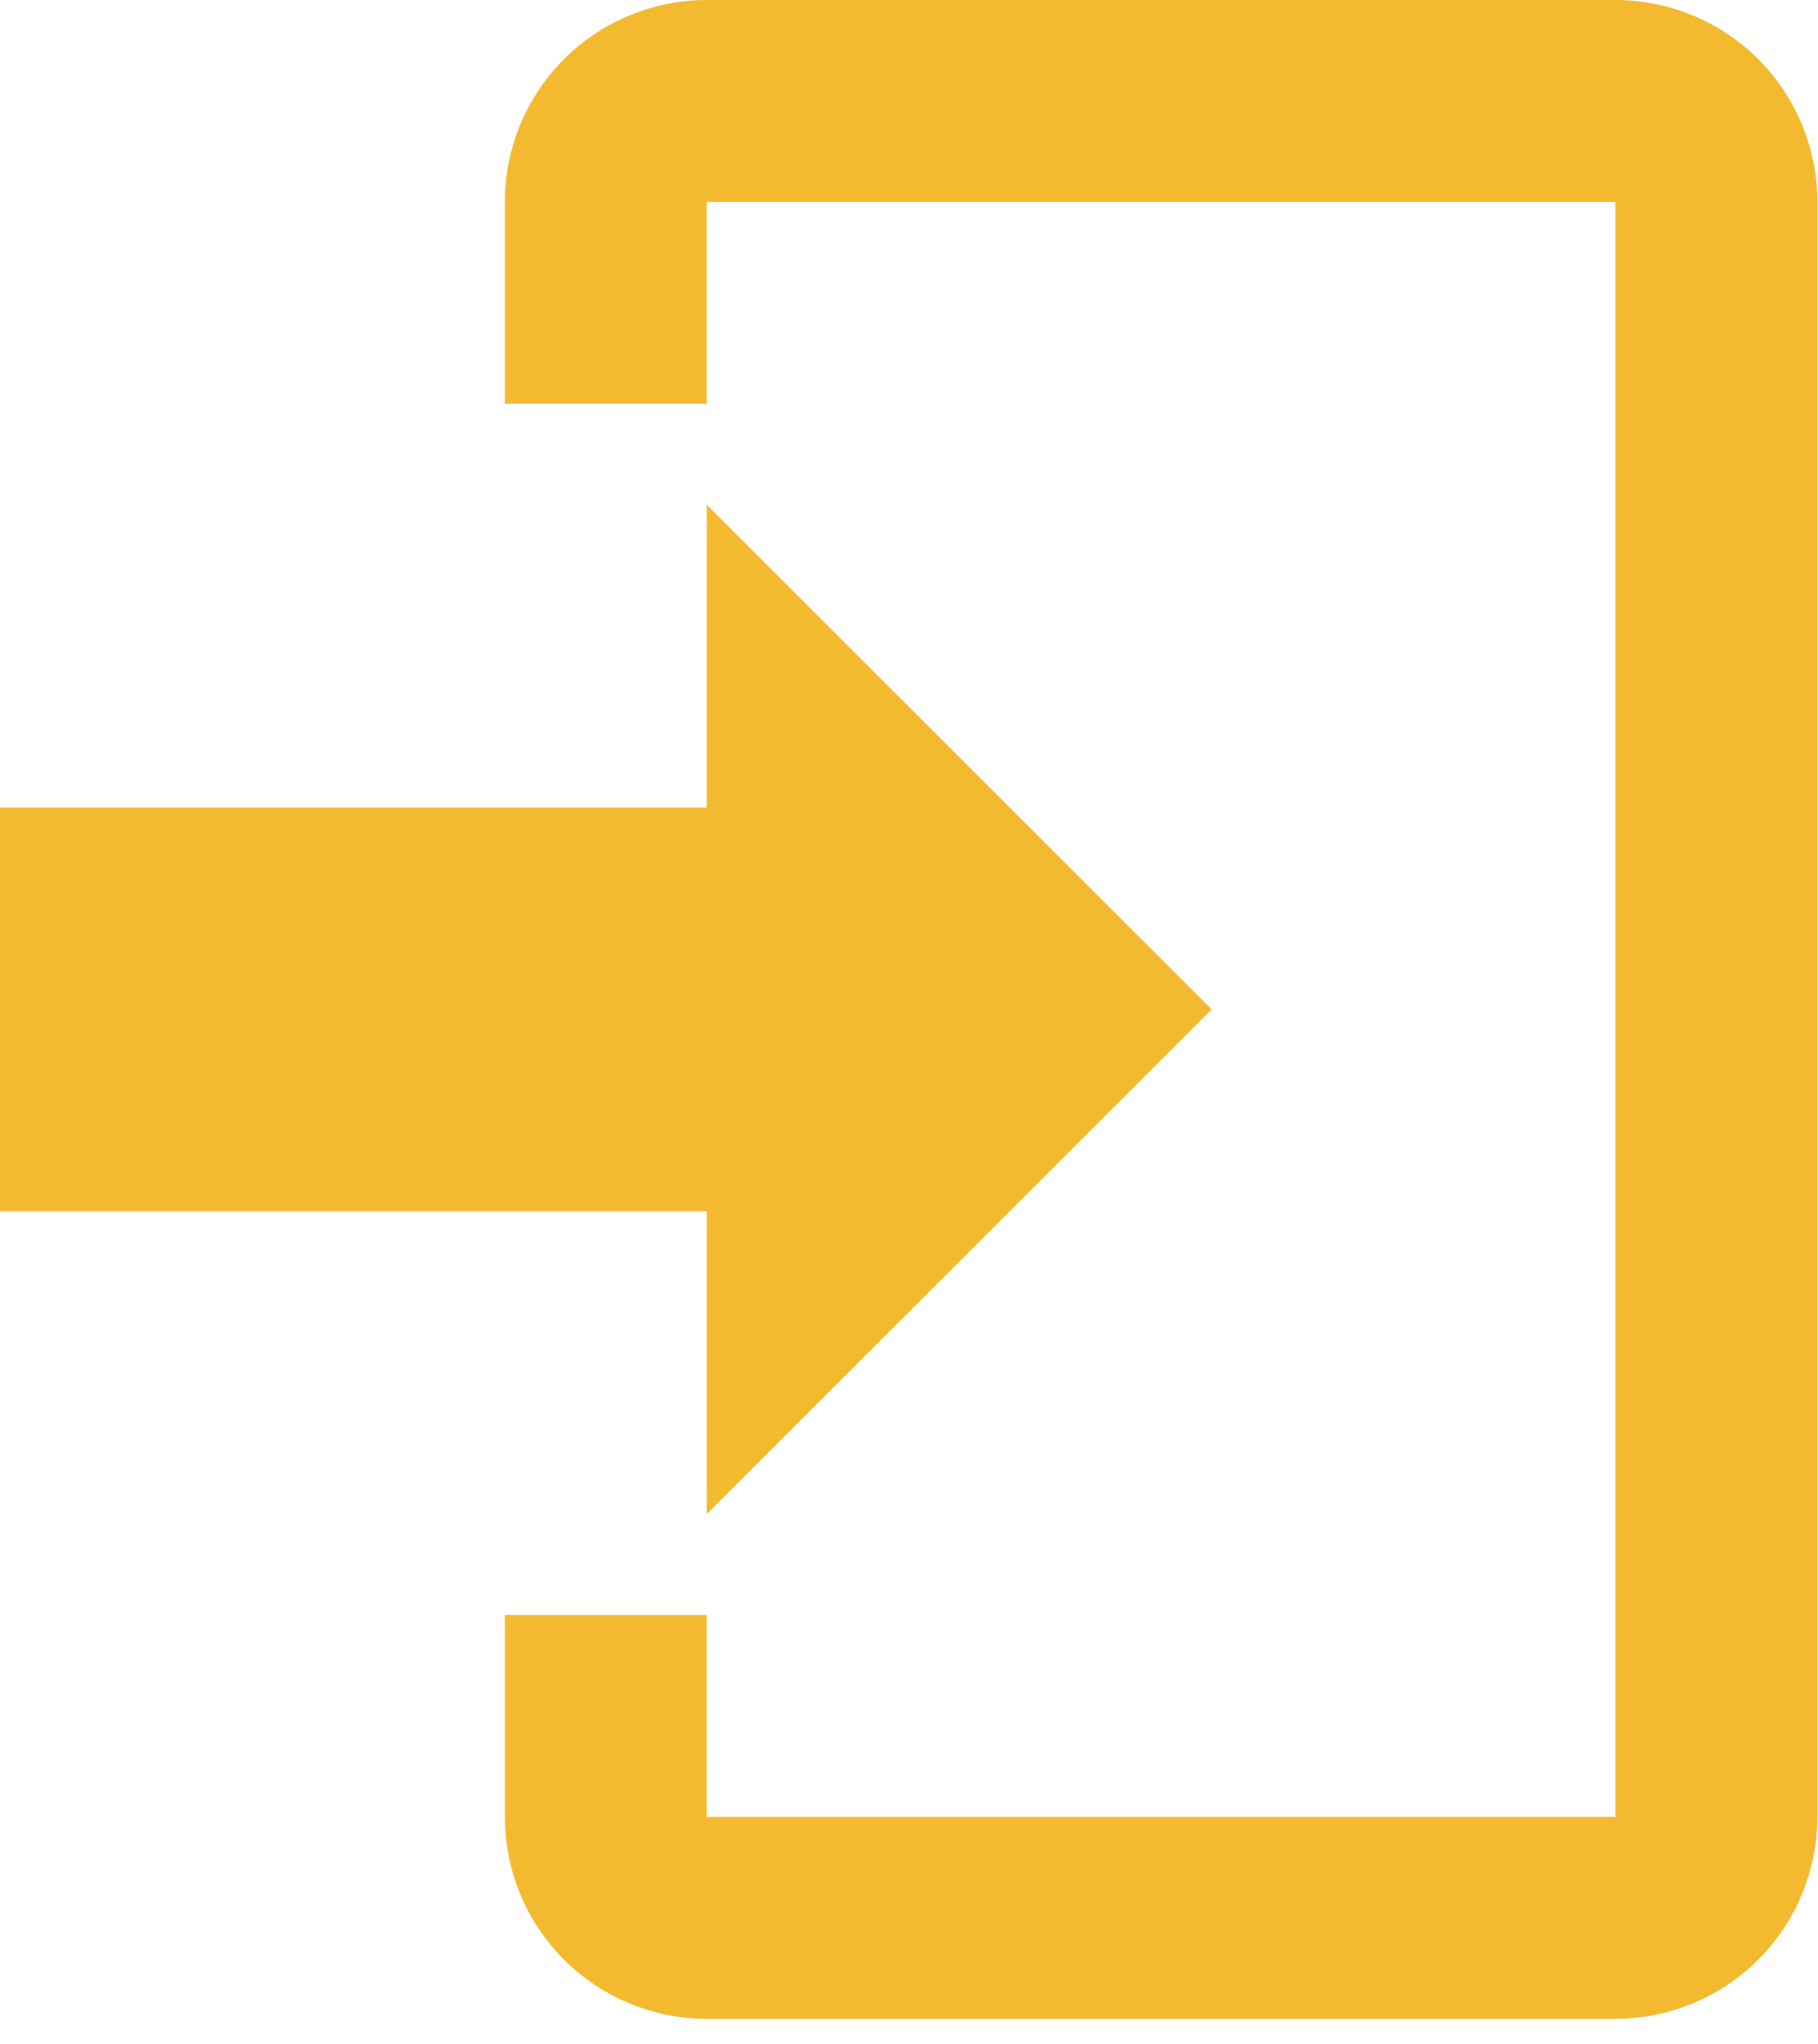
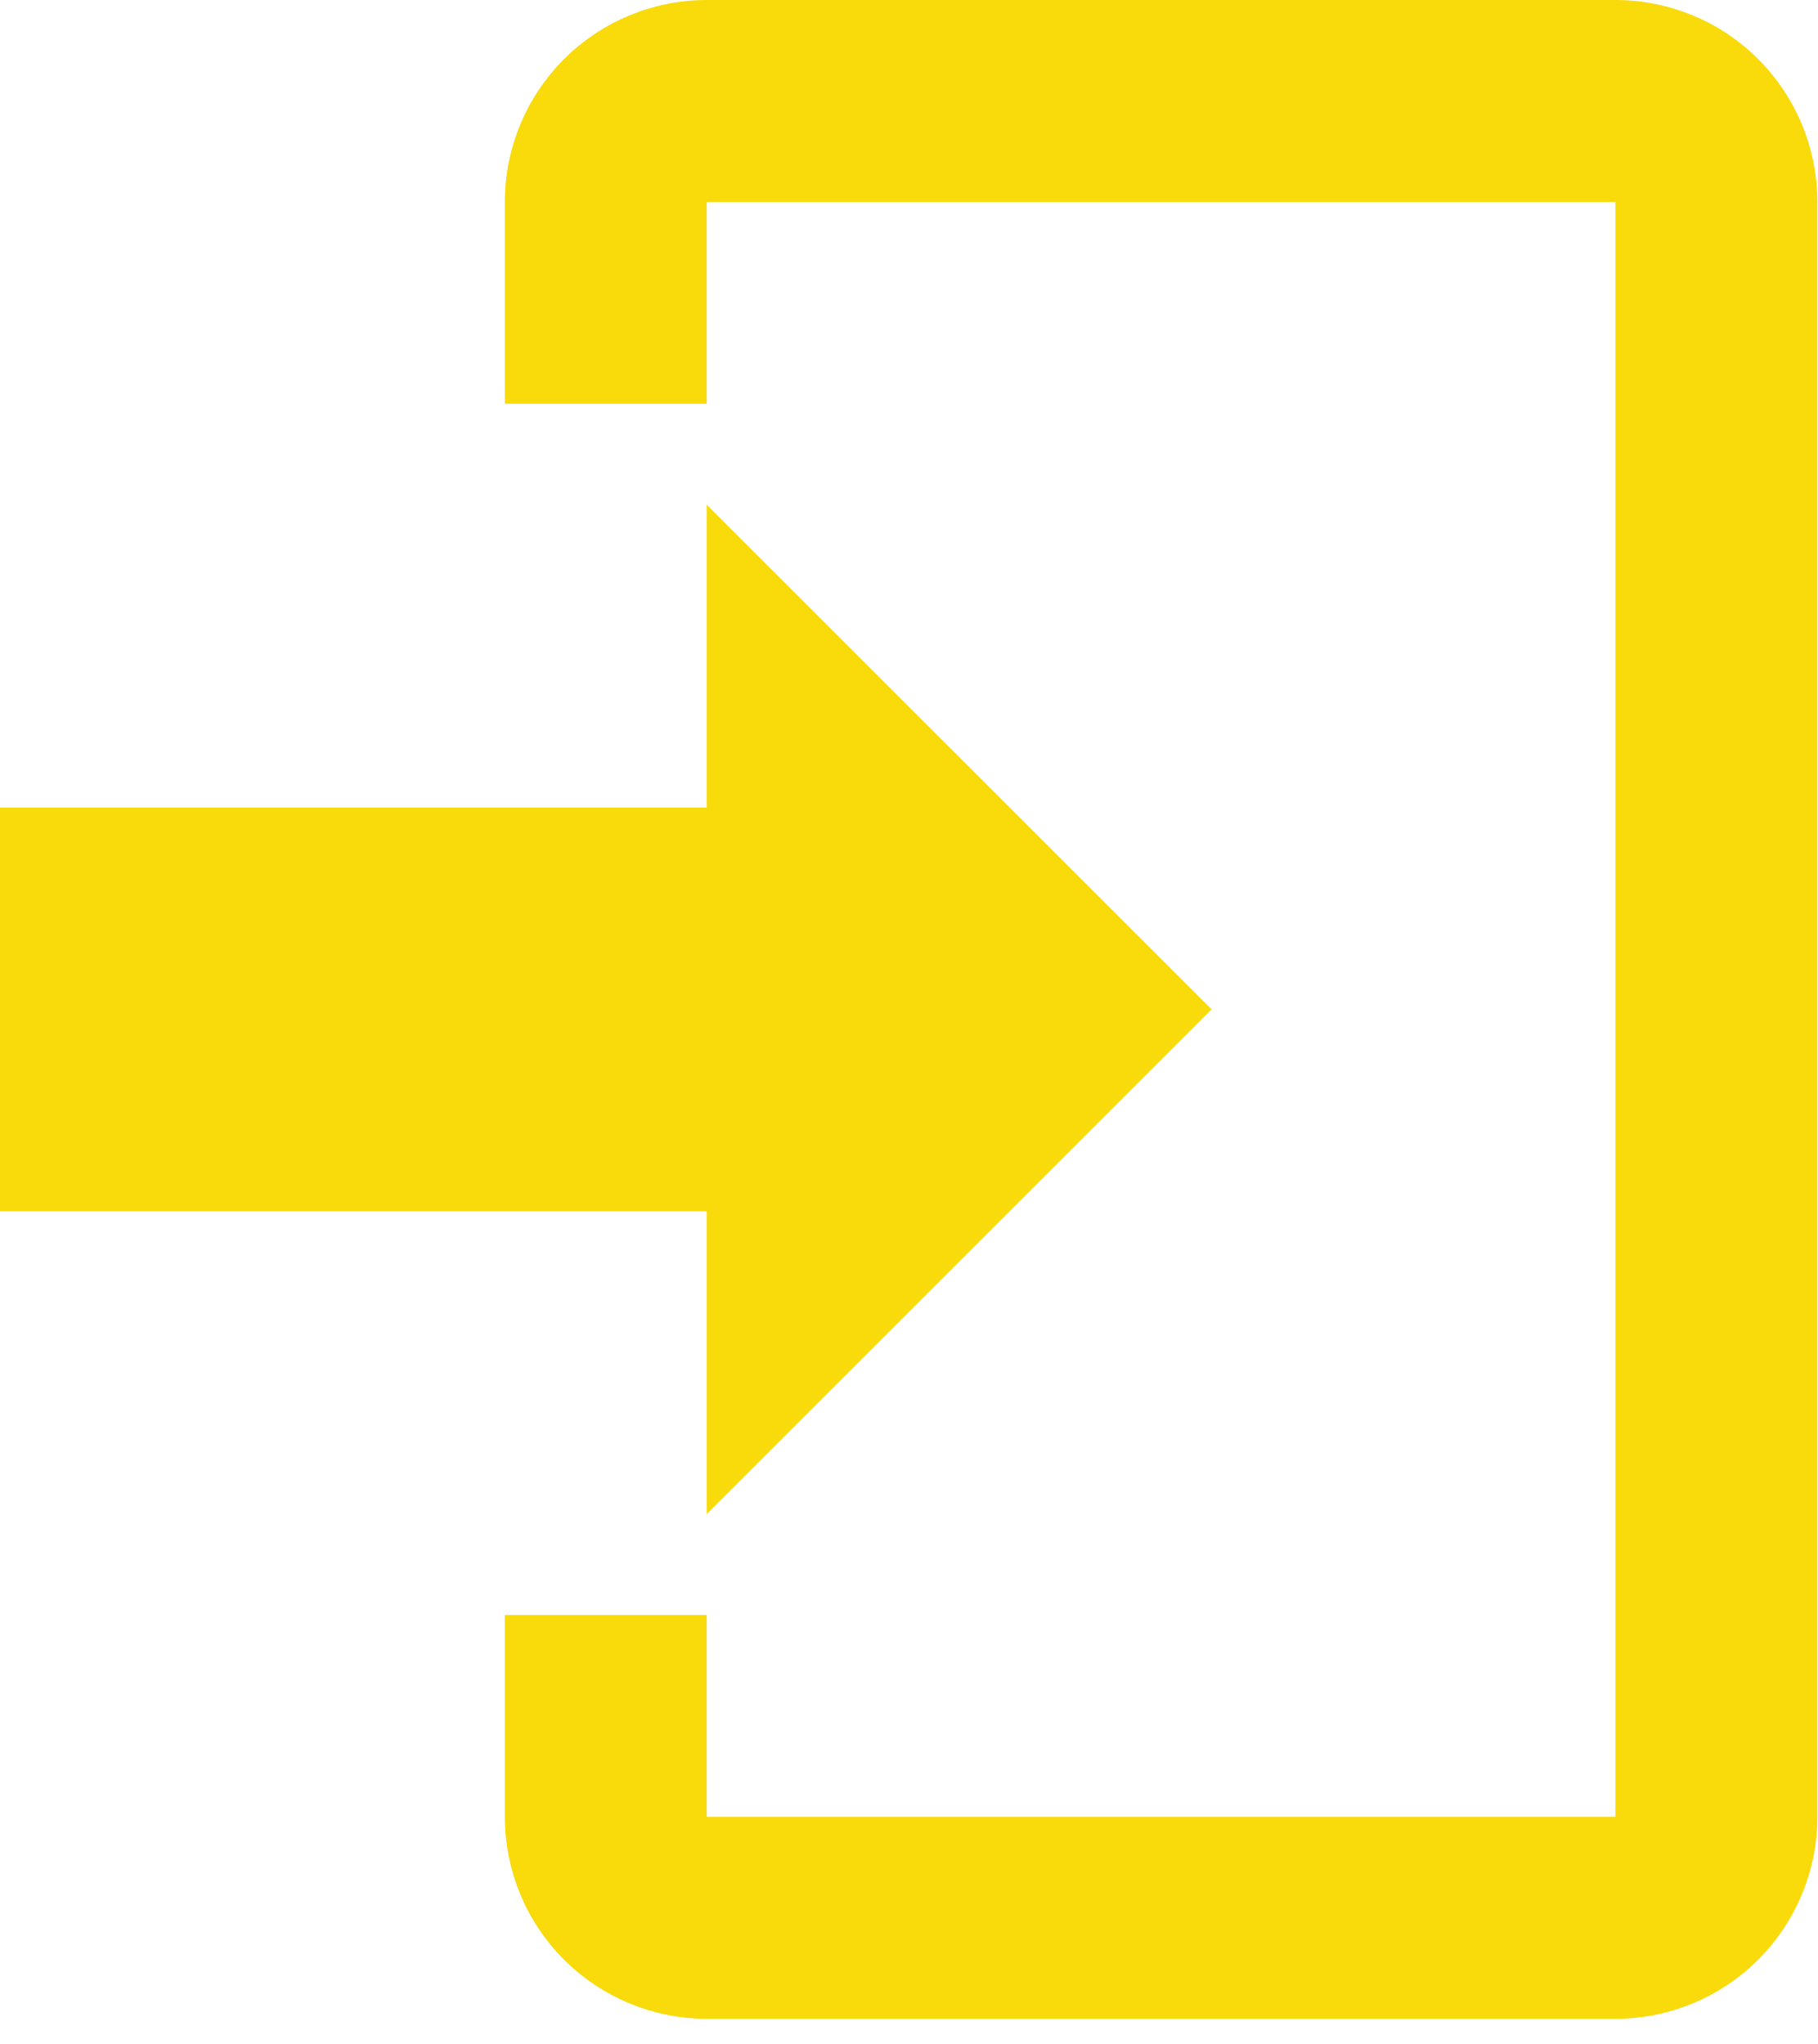
<svg xmlns="http://www.w3.org/2000/svg" width="24" height="27" viewBox="0 0 24 27" fill="none">
-   <path d="M9.333 20V16H0V10.667H9.333V6.667L16 13.333L9.333 20ZM9.333 0H21.333C22.041 0 22.719 0.281 23.219 0.781C23.719 1.281 24 1.959 24 2.667V24C24 24.707 23.719 25.386 23.219 25.886C22.719 26.386 22.041 26.667 21.333 26.667H9.333C8.626 26.667 7.948 26.386 7.448 25.886C6.948 25.386 6.667 24.707 6.667 24V21.333H9.333V24H21.333V2.667H9.333V5.333H6.667V2.667C6.667 1.959 6.948 1.281 7.448 0.781C7.948 0.281 8.626 0 9.333 0Z" fill="#f4ba2f" />
+   <path d="M9.333 20V16H0V10.667H9.333V6.667L16 13.333L9.333 20ZM9.333 0H21.333C22.041 0 22.719 0.281 23.219 0.781C23.719 1.281 24 1.959 24 2.667V24C24 24.707 23.719 25.386 23.219 25.886C22.719 26.386 22.041 26.667 21.333 26.667H9.333C8.626 26.667 7.948 26.386 7.448 25.886C6.948 25.386 6.667 24.707 6.667 24V21.333H9.333V24H21.333V2.667H9.333V5.333H6.667V2.667C6.667 1.959 6.948 1.281 7.448 0.781C7.948 0.281 8.626 0 9.333 0Z" fill="#F9DA0A" />
</svg>
